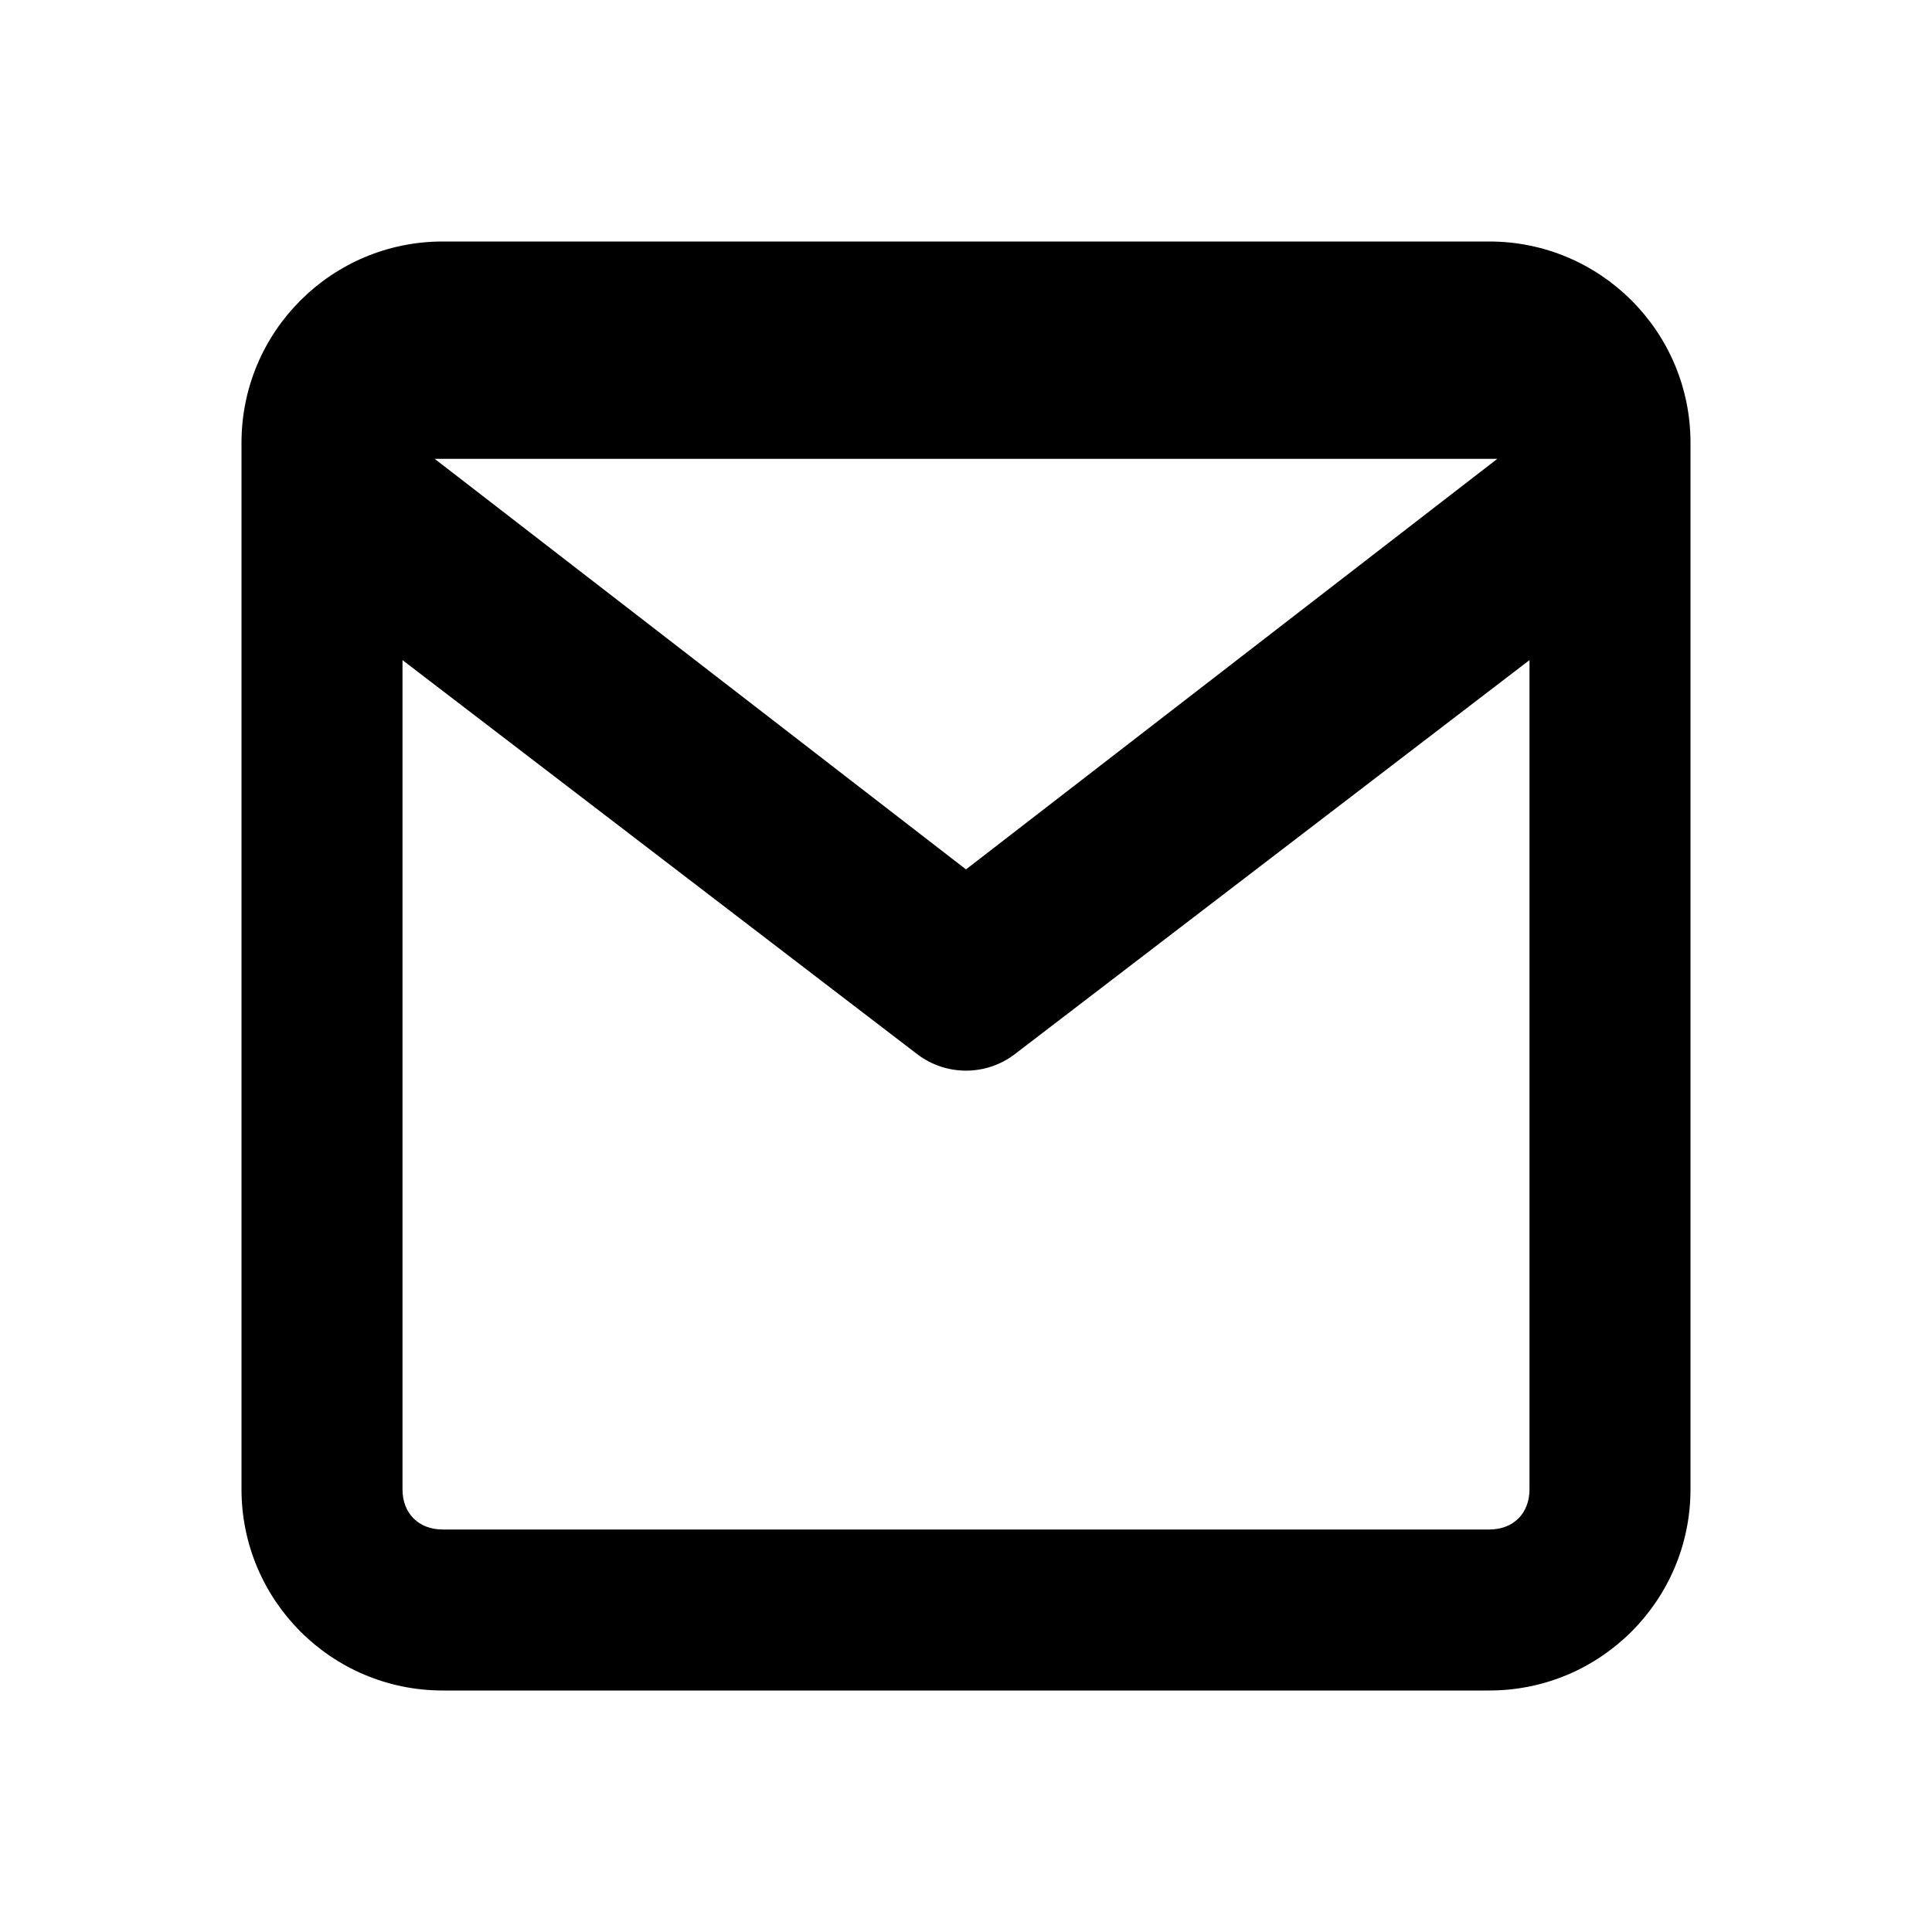
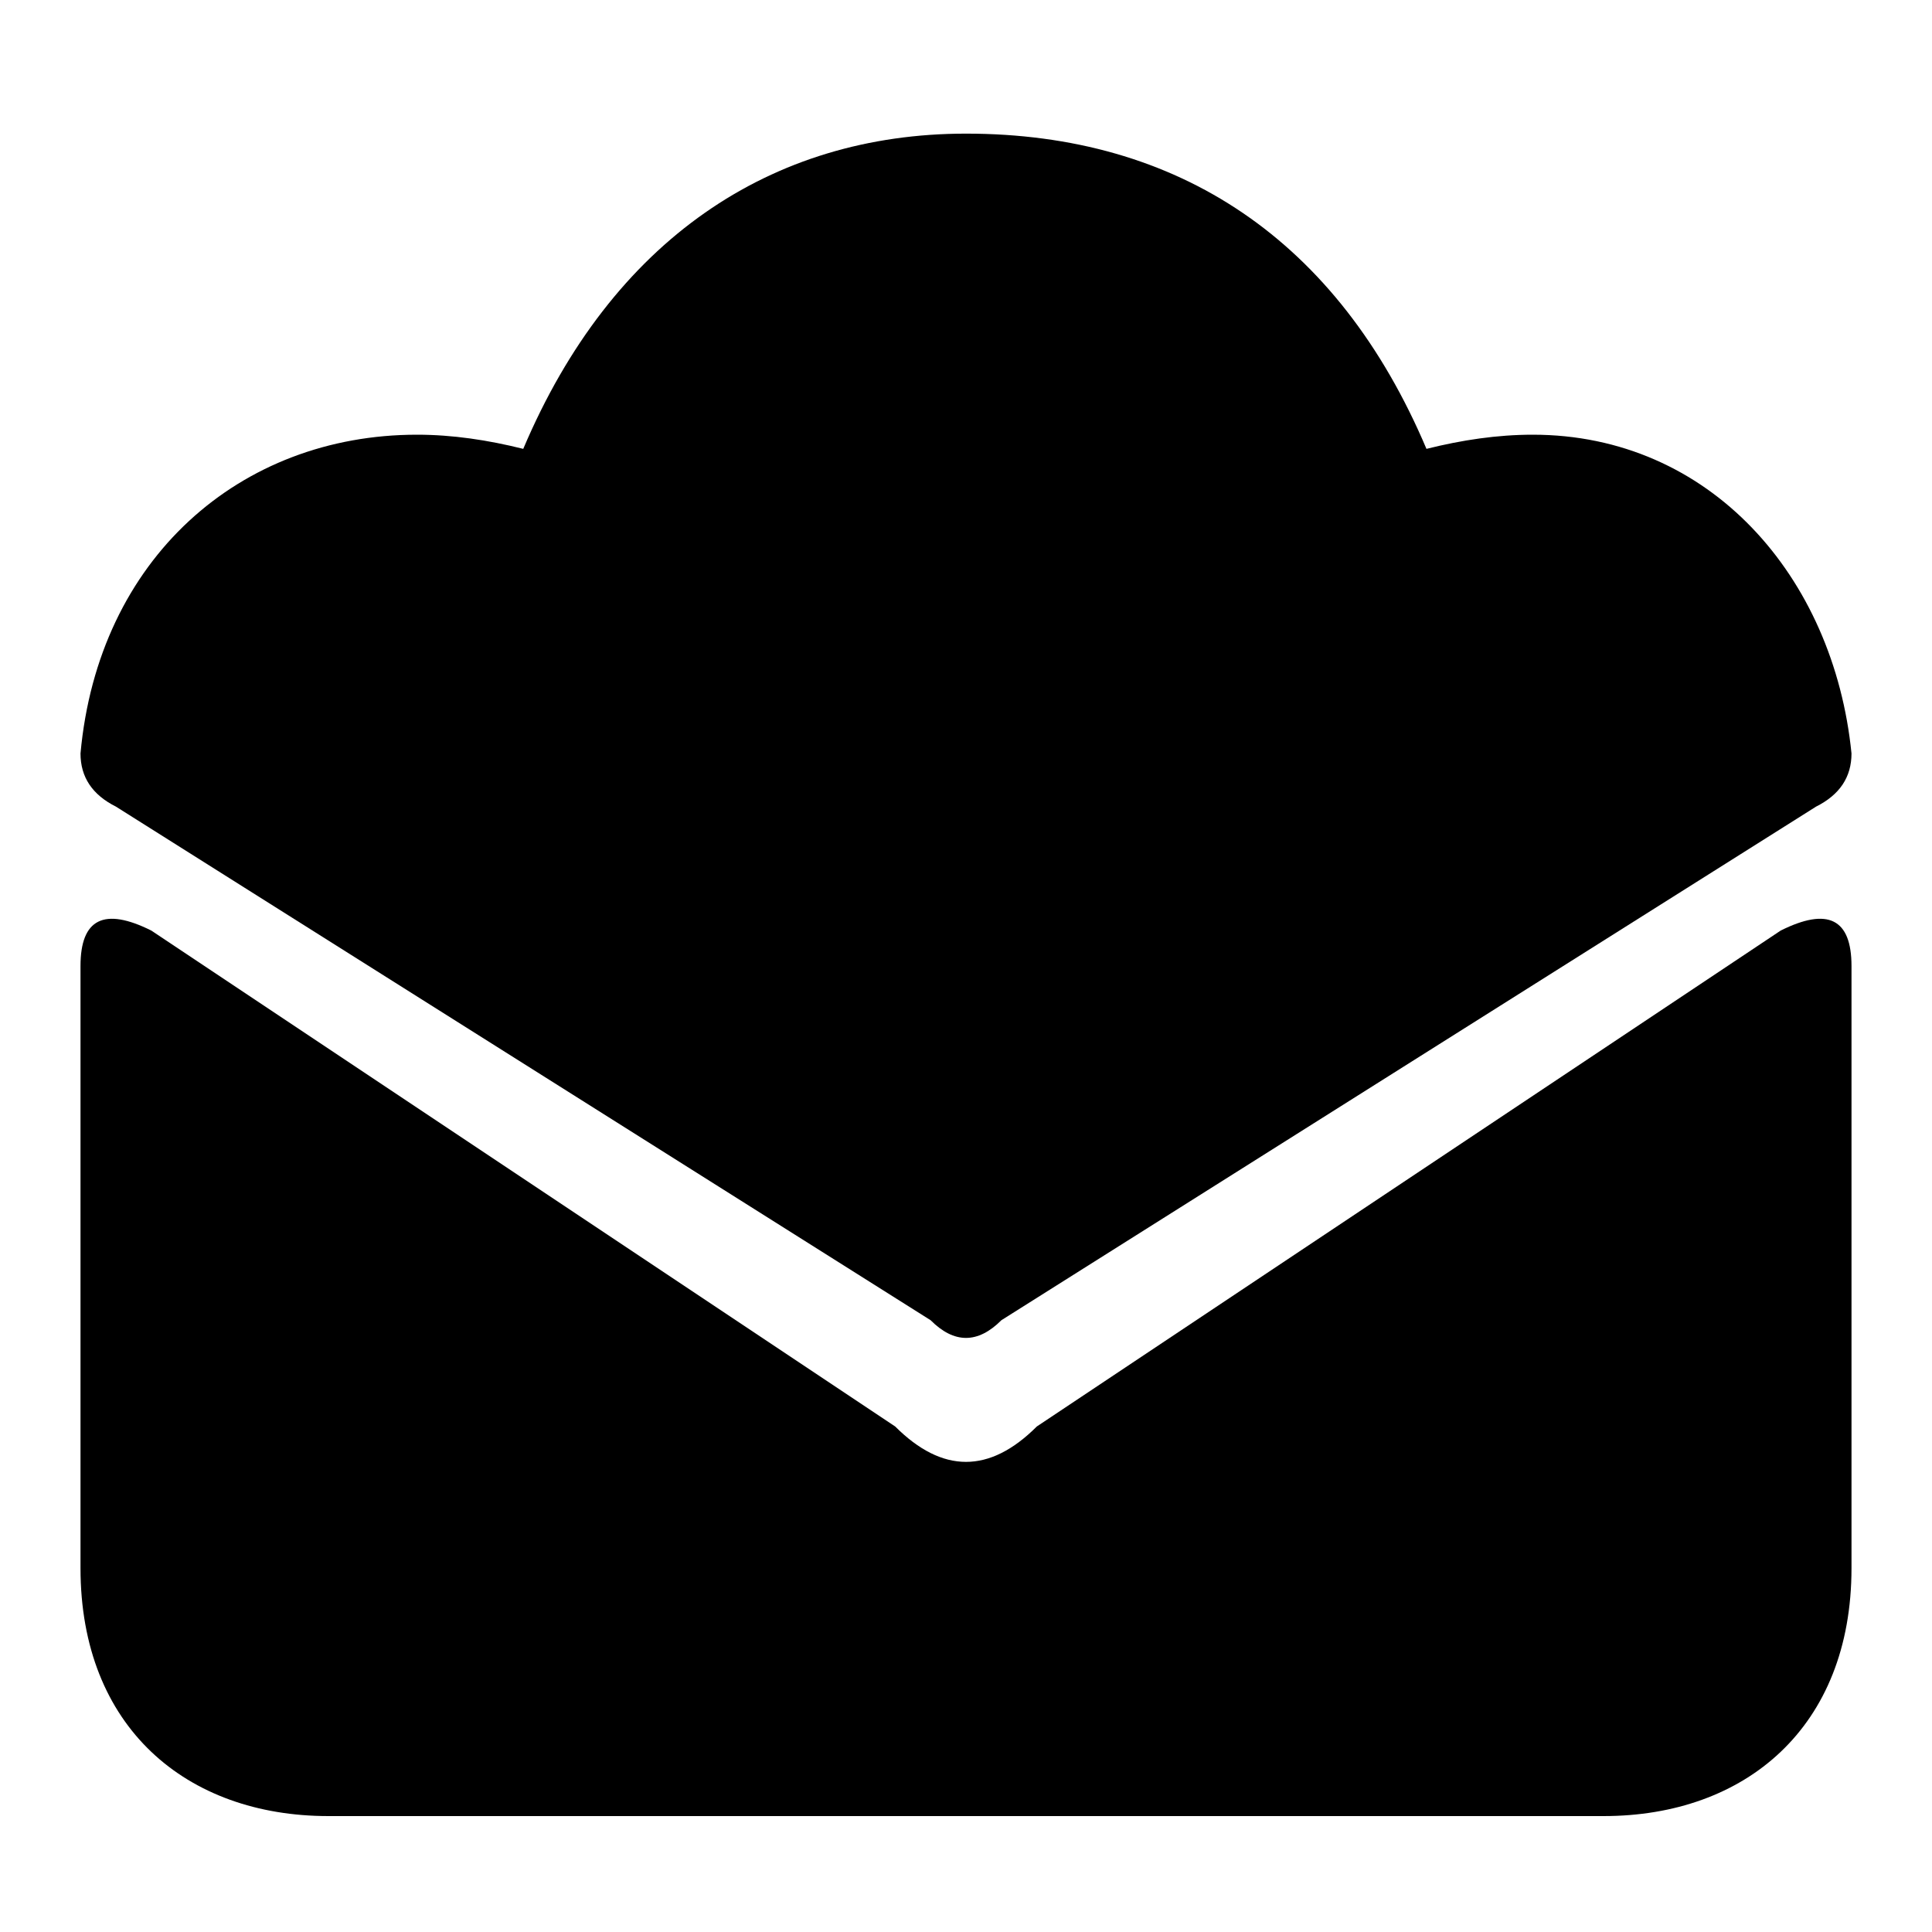
- <svg xmlns="http://www.w3.org/2000/svg" viewBox="0 0 24 24" aria-hidden="true">
-   <path d="M3 5.5A2.5 2.5 0 0 1 5.5 3h13A2.5 2.5 0 0 1 21 5.5v13a2.5 2.5 0 0 1-2.5 2.5h-13A2.5 2.5 0 0 1 3 18.5v-13Zm2.4.2 6.6 5.1 6.6-5.1H5.4Zm13.6 2.5-6.4 4.9a1 1 0 0 1-1.2 0L5 8.2v10.3c0 .3.2.5.5.5h13c.3 0 .5-.2.5-.5V8.2Z" />
+ <svg xmlns="http://www.w3.org/2000/svg" width="24" height="24" viewBox="0 0 24 24" role="img">
+   <defs>
+     <linearGradient id="brand" gradientUnits="userSpaceOnUse" x1="0" y1="0" x2="100" y2="96">
+       <stop offset="0" stop-color="#F57884" />
+       <stop offset=".38" stop-color="#EC4899" />
+       <stop offset="1" stop-color="#8B5CF6" />
+     </linearGradient>
+     <linearGradient id="canvas" x1="0" y1="0" x2="1" y2="1">
+       <stop stop-color="#131C31" />
+       <stop offset="1" stop-color="#0B1220" />
+     </linearGradient>
+   </defs>
+   <g transform="translate(1 1.44) scale(0.22)" fill="#000000">
+     <path d="M0 36 C1 25 9 18 19 18 C21 18 23 18.3 25 18.8 C30 7 39 1 50 1 C62 1 71 7 76 18.8 C78 18.3 80 18 82 18 C92 18 99 26 100 36 Q100 38 98 39 L52 68 Q50 70 48 68 L2 39 Q0 38 0 36 Z" />
+     <path d="M0 48 Q0 44 4 46 L46 74 Q50 78 54 74 L96 46 Q100 44 100 48 L100 82 C100 91 94 96 86 96 H14 C6 96 0 91 0 82 Z" />
+   </g>
</svg>
